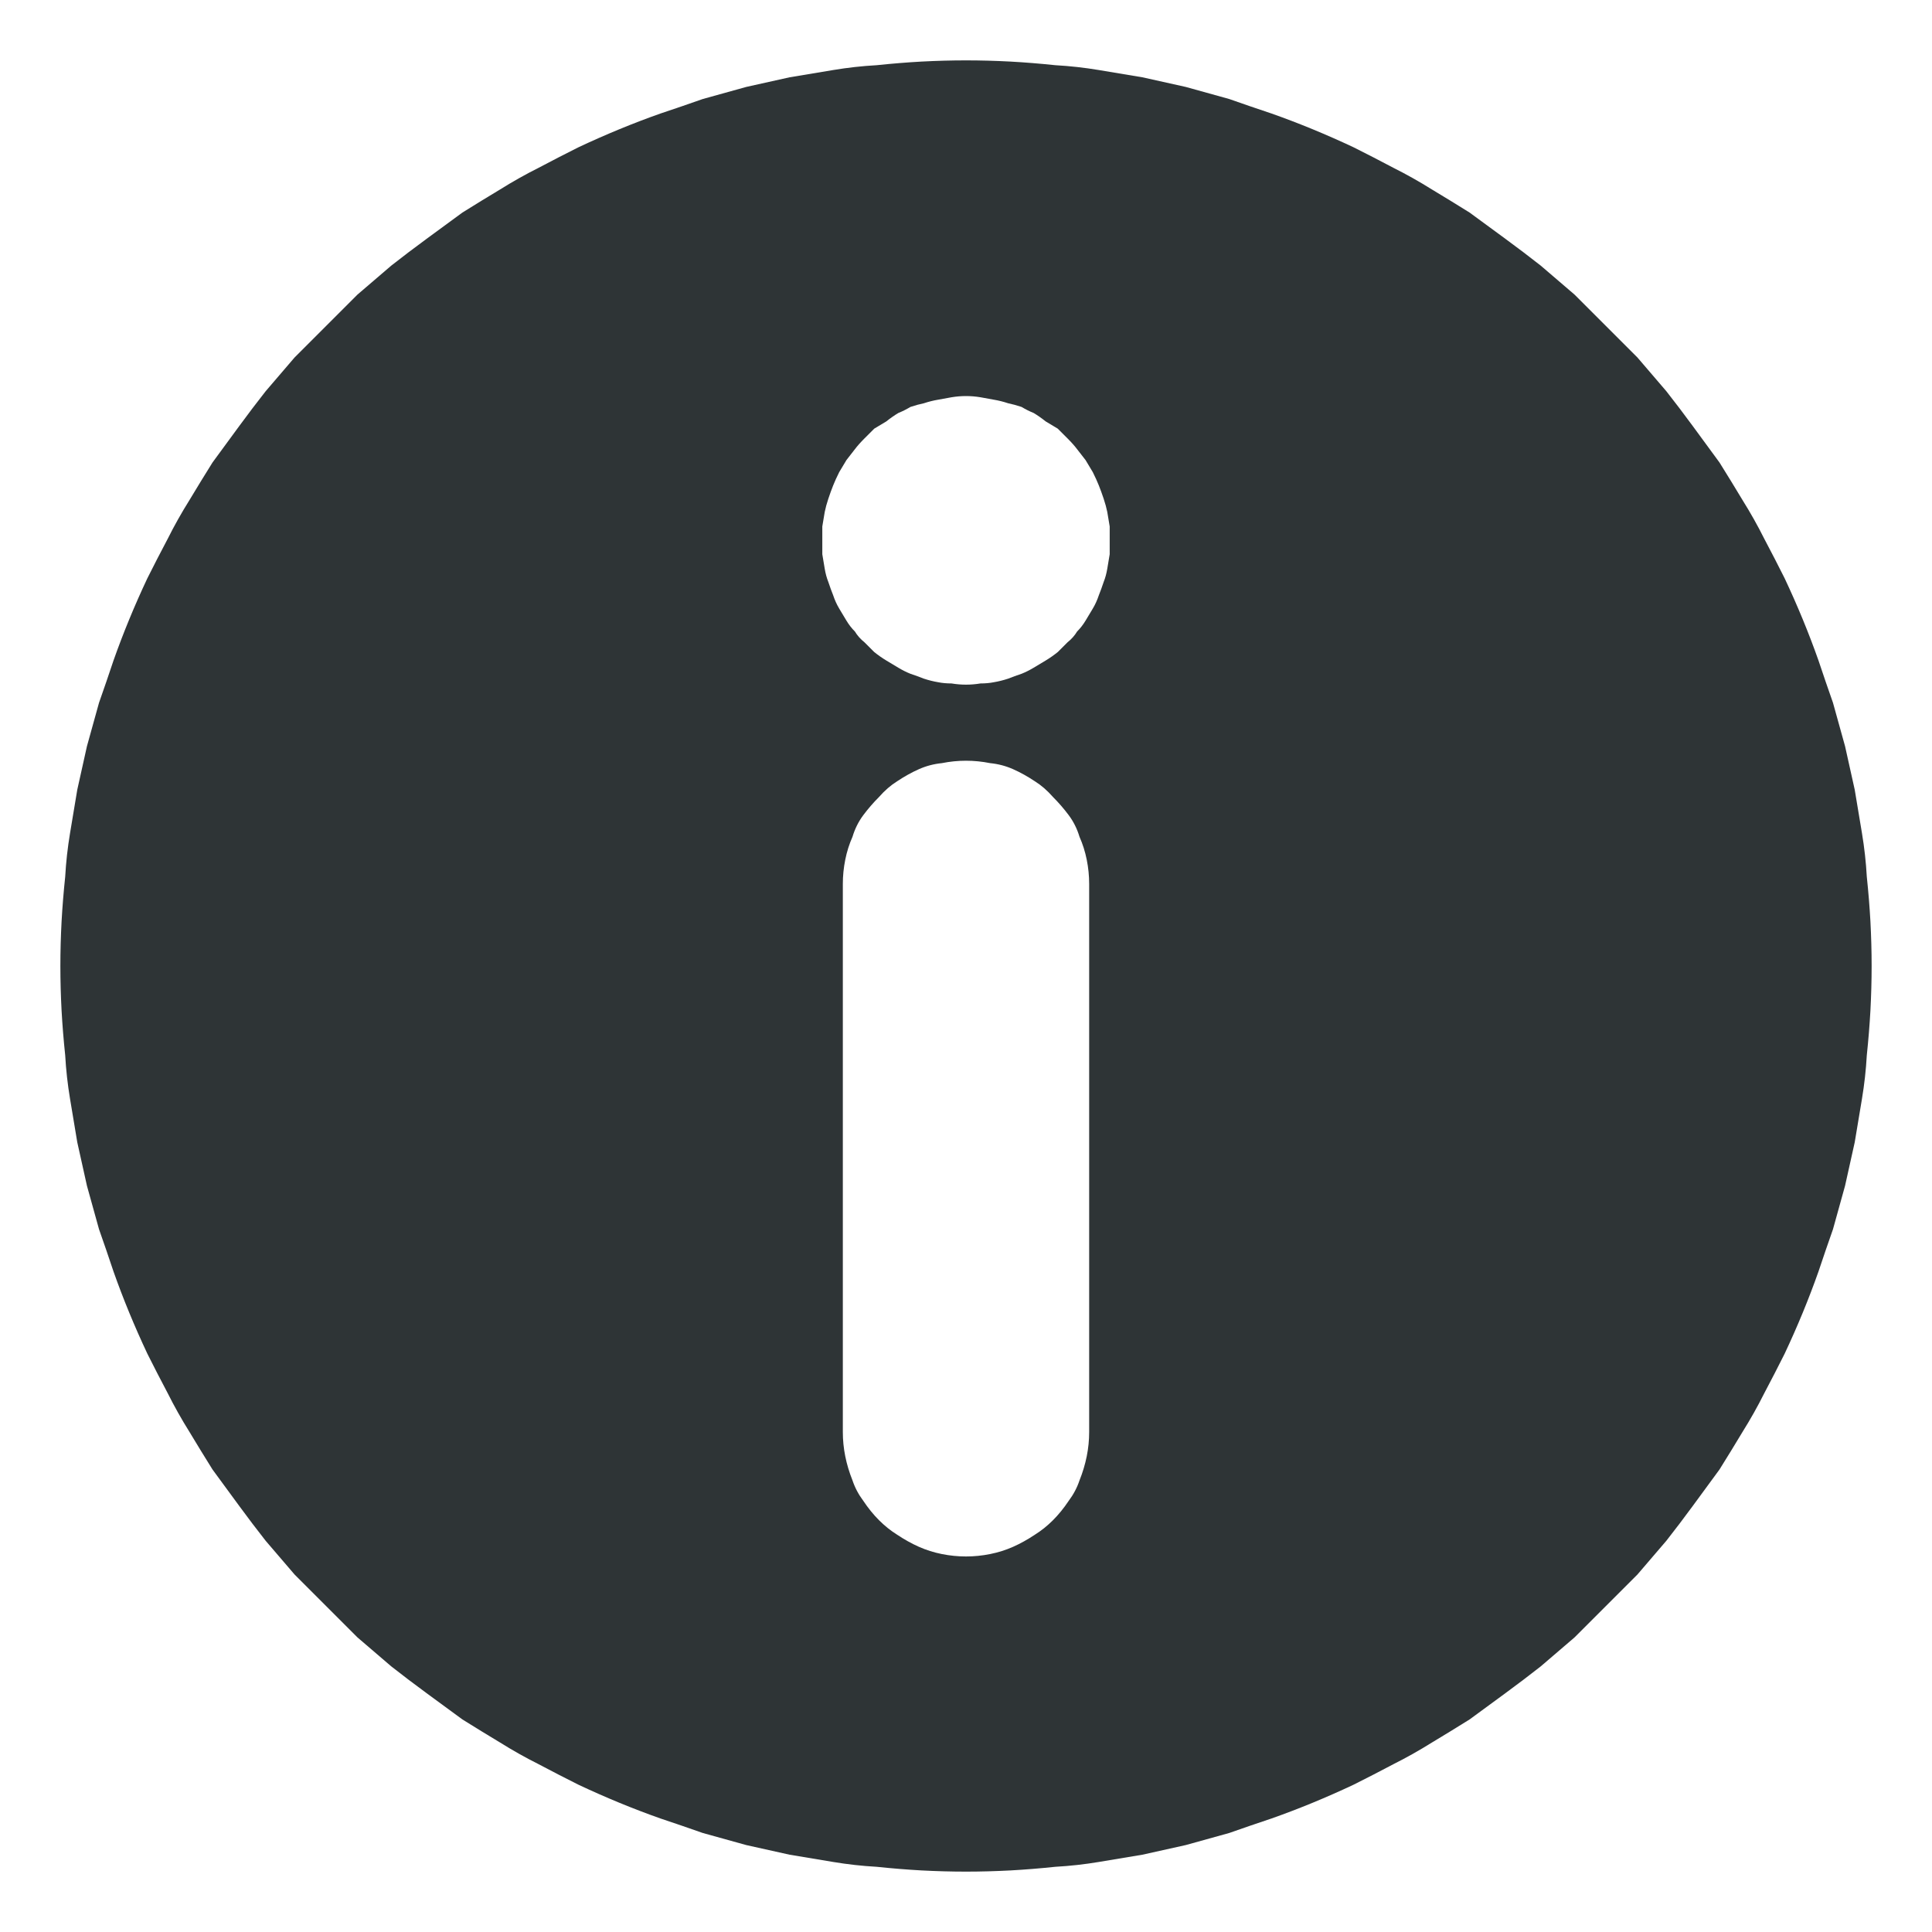
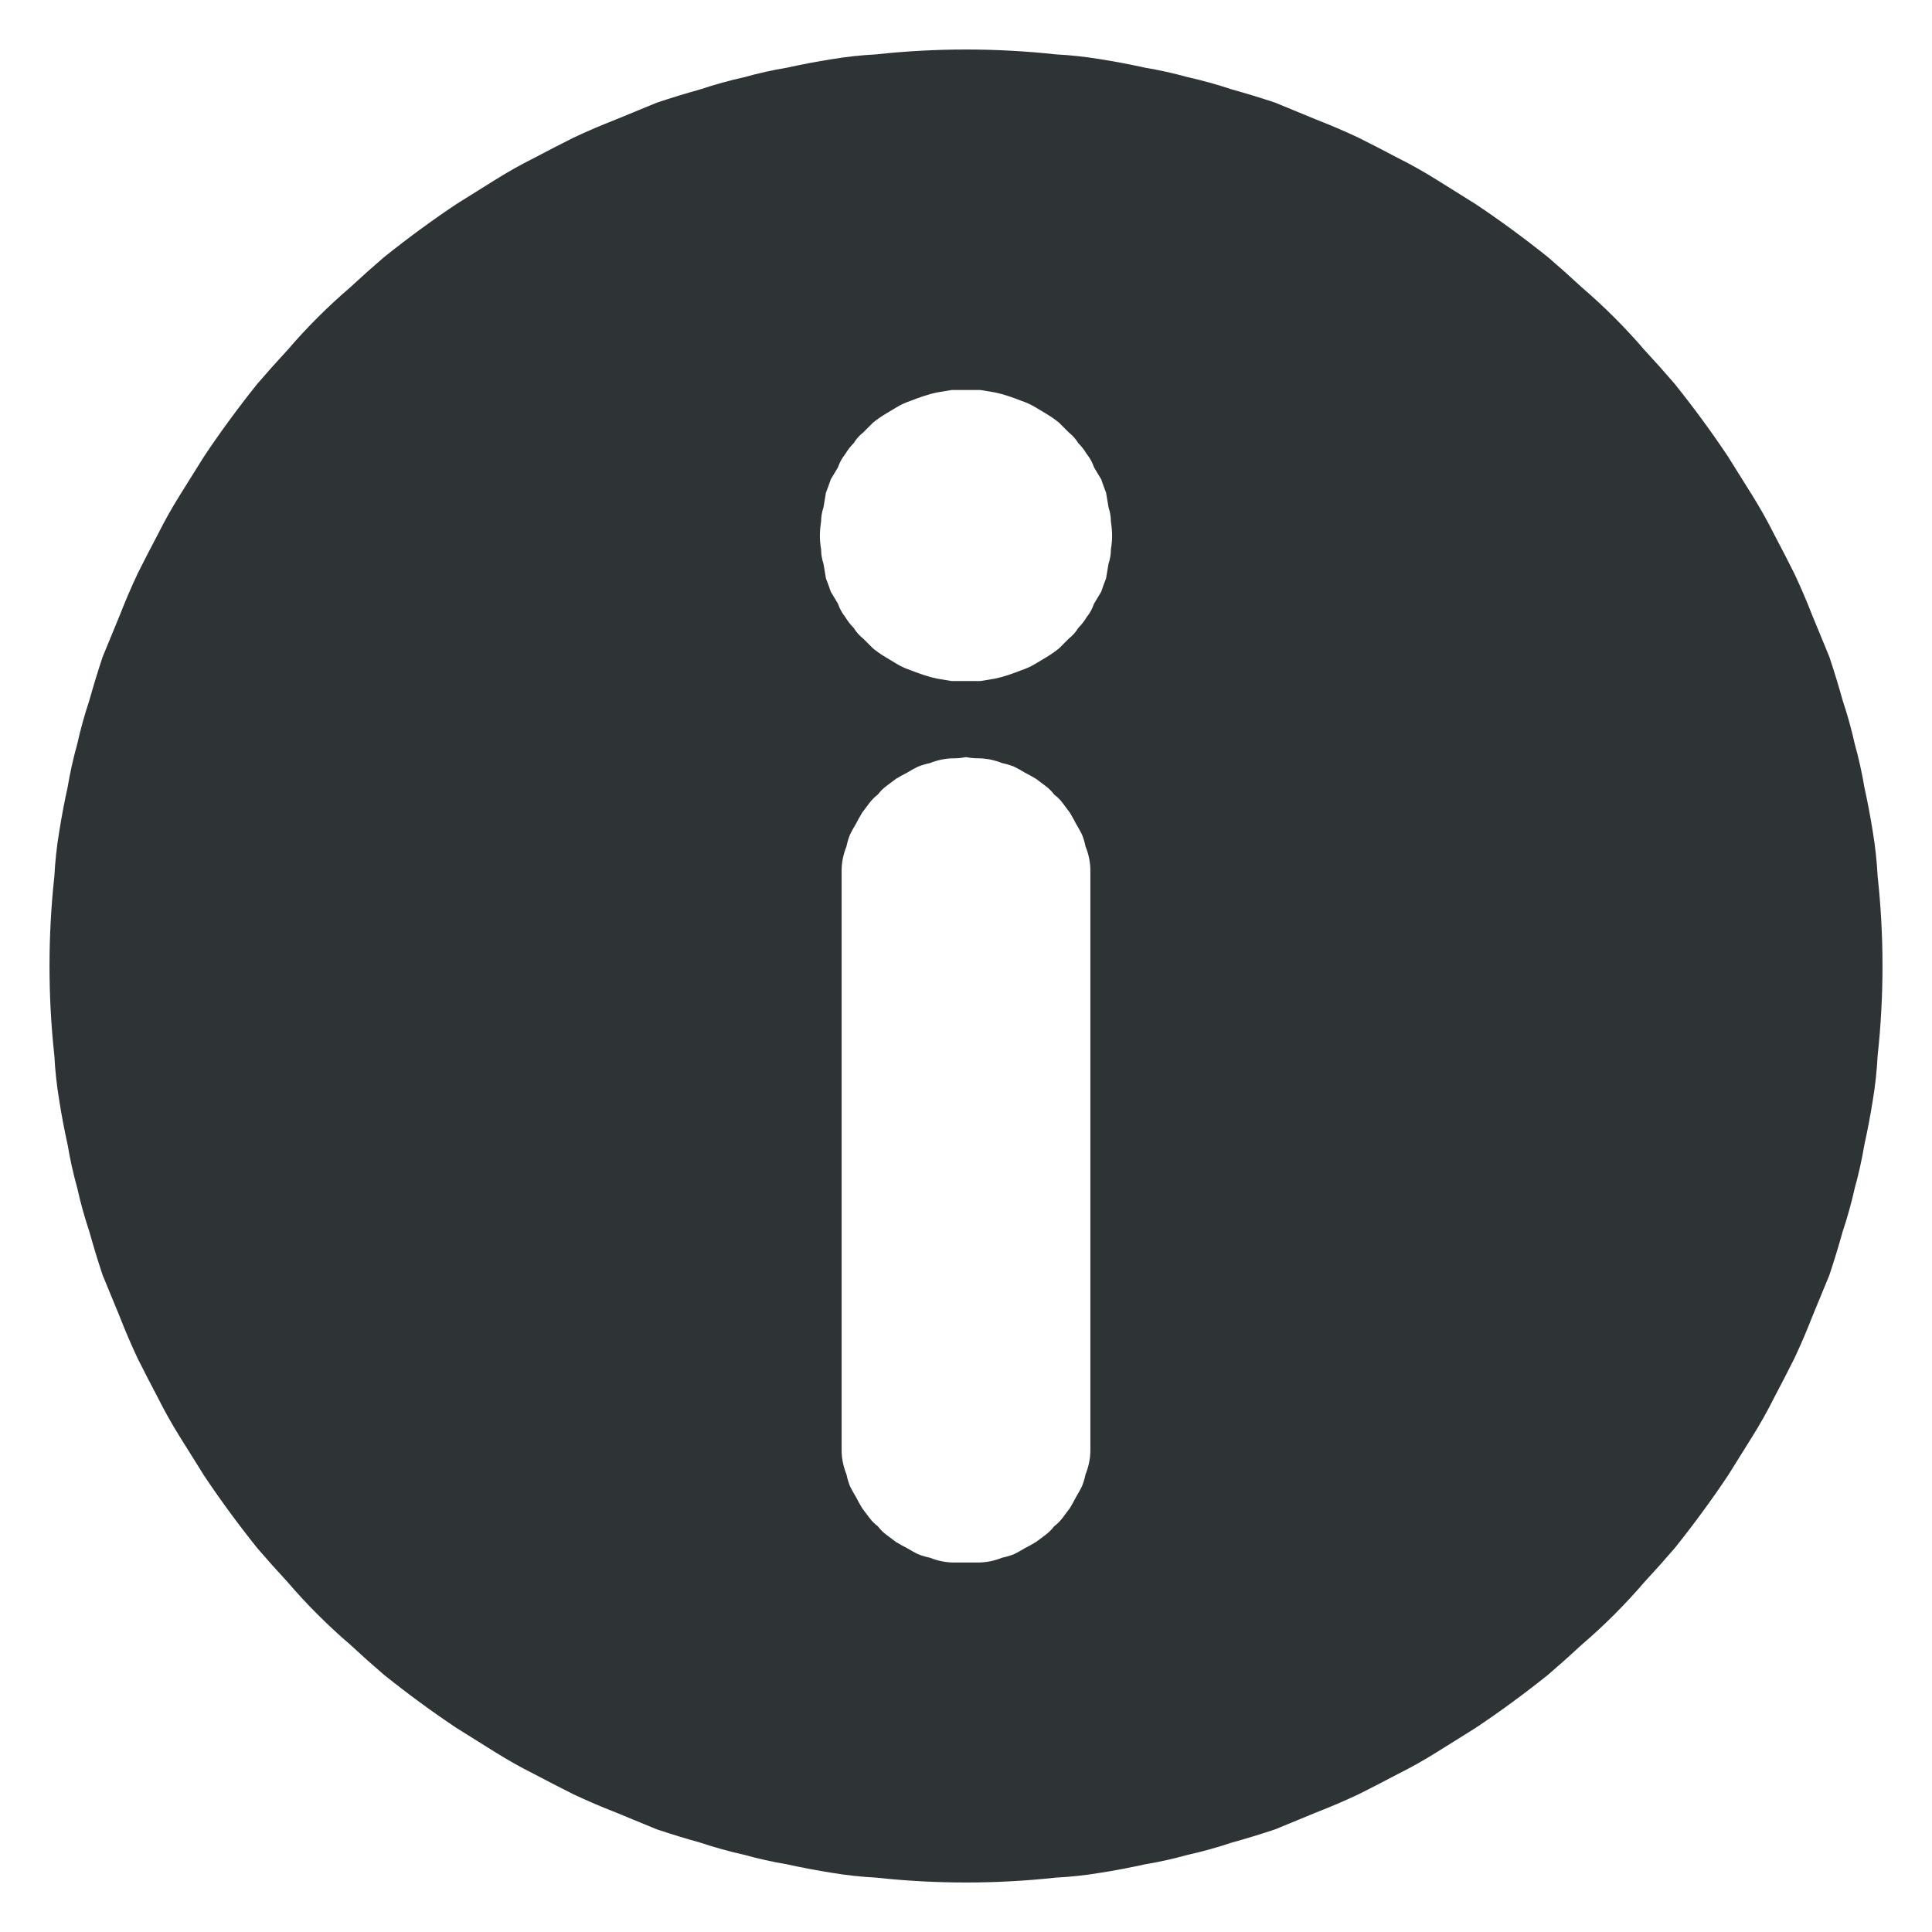
<svg xmlns="http://www.w3.org/2000/svg" width="16" height="16" viewBox="0 0 16 16" fill="#2e3436">
-   <path fill-rule="evenodd" d="M15.5 8Q15.5 8.18 15.49 8.37Q15.48 8.55 15.46 8.74Q15.45 8.92 15.42 9.1Q15.39 9.28 15.36 9.46Q15.32 9.64 15.28 9.82Q15.23 10 15.18 10.18Q15.12 10.35 15.06 10.53Q15 10.7 14.93 10.87Q14.86 11.04 14.78 11.21Q14.7 11.37 14.61 11.54Q14.53 11.7 14.43 11.86Q14.34 12.01 14.24 12.17Q14.13 12.32 14.02 12.47Q13.91 12.62 13.8 12.76Q13.68 12.9 13.56 13.04Q13.43 13.17 13.3 13.3Q13.17 13.43 13.04 13.56Q12.9 13.68 12.76 13.8Q12.62 13.91 12.47 14.02Q12.32 14.13 12.17 14.24Q12.01 14.34 11.86 14.43Q11.7 14.53 11.54 14.61Q11.37 14.7 11.21 14.78Q11.04 14.86 10.87 14.93Q10.7 15 10.53 15.06Q10.35 15.12 10.18 15.18Q10 15.23 9.82 15.28Q9.64 15.32 9.46 15.36Q9.28 15.39 9.1 15.42Q8.92 15.45 8.74 15.46Q8.55 15.48 8.37 15.49Q8.18 15.5 8 15.5Q7.82 15.5 7.63 15.49Q7.45 15.48 7.26 15.46Q7.08 15.45 6.9 15.42Q6.72 15.39 6.54 15.36Q6.36 15.32 6.18 15.28Q6 15.23 5.82 15.18Q5.65 15.12 5.47 15.06Q5.3 15 5.13 14.93Q4.96 14.86 4.79 14.78Q4.63 14.7 4.46 14.61Q4.3 14.53 4.14 14.43Q3.99 14.34 3.83 14.24Q3.68 14.13 3.53 14.02Q3.38 13.91 3.24 13.8Q3.1 13.68 2.96 13.56Q2.83 13.43 2.7 13.3Q2.57 13.17 2.44 13.04Q2.32 12.9 2.2 12.76Q2.09 12.62 1.98 12.47Q1.87 12.32 1.76 12.17Q1.66 12.01 1.57 11.86Q1.47 11.7 1.39 11.54Q1.3 11.37 1.22 11.21Q1.14 11.04 1.07 10.87Q1 10.7 0.94 10.53Q0.88 10.35 0.82 10.18Q0.77 10 0.72 9.82Q0.68 9.64 0.64 9.46Q0.61 9.28 0.58 9.1Q0.55 8.92 0.54 8.74Q0.52 8.55 0.51 8.37Q0.5 8.18 0.5 8Q0.5 7.82 0.51 7.63Q0.52 7.45 0.54 7.26Q0.55 7.08 0.58 6.9Q0.61 6.72 0.64 6.54Q0.68 6.36 0.72 6.18Q0.77 6 0.82 5.82Q0.88 5.65 0.94 5.47Q1 5.3 1.07 5.13Q1.14 4.96 1.22 4.79Q1.3 4.63 1.39 4.46Q1.47 4.3 1.57 4.14Q1.66 3.99 1.76 3.83Q1.87 3.68 1.98 3.53Q2.09 3.38 2.2 3.24Q2.32 3.1 2.44 2.96Q2.57 2.83 2.7 2.7Q2.83 2.57 2.96 2.44Q3.1 2.32 3.24 2.2Q3.38 2.09 3.53 1.98Q3.68 1.87 3.83 1.76Q3.99 1.66 4.14 1.57Q4.3 1.47 4.46 1.39Q4.63 1.3 4.79 1.22Q4.96 1.14 5.13 1.07Q5.3 1 5.47 0.94Q5.65 0.88 5.82 0.82Q6 0.77 6.18 0.72Q6.36 0.68 6.54 0.64Q6.72 0.61 6.9 0.58Q7.08 0.55 7.26 0.54Q7.45 0.52 7.63 0.51Q7.82 0.5 8 0.5Q8.18 0.5 8.37 0.51Q8.55 0.52 8.74 0.54Q8.92 0.55 9.1 0.58Q9.28 0.61 9.46 0.64Q9.64 0.68 9.82 0.72Q10 0.77 10.18 0.82Q10.35 0.88 10.53 0.94Q10.7 1 10.87 1.07Q11.04 1.14 11.21 1.22Q11.37 1.3 11.54 1.39Q11.7 1.47 11.86 1.57Q12.01 1.66 12.17 1.76Q12.32 1.87 12.47 1.98Q12.62 2.09 12.76 2.2Q12.9 2.32 13.04 2.44Q13.17 2.57 13.3 2.7Q13.43 2.83 13.56 2.96Q13.68 3.1 13.8 3.24Q13.91 3.38 14.02 3.53Q14.13 3.68 14.24 3.83Q14.34 3.99 14.43 4.14Q14.53 4.3 14.61 4.46Q14.7 4.63 14.78 4.79Q14.86 4.96 14.93 5.13Q15 5.3 15.06 5.47Q15.12 5.65 15.18 5.82Q15.23 6 15.28 6.18Q15.32 6.36 15.36 6.54Q15.39 6.72 15.42 6.9Q15.45 7.08 15.46 7.26Q15.48 7.45 15.49 7.63Q15.5 7.82 15.5 8ZM9.19 4.48Q9.19 4.54 9.19 4.59Q9.18 4.65 9.17 4.71Q9.16 4.77 9.14 4.82Q9.12 4.88 9.1 4.93Q9.08 4.99 9.05 5.04Q9.02 5.09 8.99 5.14Q8.96 5.19 8.92 5.23Q8.89 5.28 8.84 5.32Q8.8 5.36 8.76 5.4Q8.71 5.44 8.66 5.47Q8.61 5.5 8.56 5.53Q8.51 5.56 8.46 5.58Q8.4 5.6 8.35 5.62Q8.29 5.64 8.23 5.65Q8.18 5.66 8.12 5.66Q8.06 5.67 8 5.67Q7.94 5.67 7.88 5.66Q7.82 5.66 7.77 5.65Q7.71 5.64 7.65 5.62Q7.6 5.6 7.54 5.58Q7.49 5.56 7.44 5.53Q7.39 5.5 7.34 5.47Q7.29 5.44 7.24 5.4Q7.2 5.36 7.16 5.32Q7.11 5.28 7.08 5.23Q7.04 5.19 7.01 5.14Q6.98 5.09 6.95 5.04Q6.92 4.99 6.9 4.93Q6.88 4.88 6.86 4.82Q6.84 4.77 6.83 4.71Q6.82 4.65 6.81 4.59Q6.81 4.54 6.81 4.48Q6.81 4.42 6.81 4.36Q6.82 4.3 6.83 4.24Q6.84 4.19 6.86 4.13Q6.88 4.07 6.9 4.02Q6.92 3.97 6.95 3.91Q6.98 3.86 7.01 3.81Q7.04 3.77 7.08 3.72Q7.11 3.68 7.16 3.63Q7.2 3.59 7.24 3.55Q7.29 3.52 7.34 3.49Q7.39 3.45 7.44 3.42Q7.49 3.4 7.54 3.37Q7.6 3.35 7.65 3.34Q7.71 3.32 7.77 3.31Q7.82 3.3 7.88 3.29Q7.94 3.28 8 3.28Q8.06 3.28 8.12 3.29Q8.18 3.3 8.23 3.31Q8.29 3.32 8.35 3.34Q8.4 3.35 8.46 3.37Q8.51 3.4 8.56 3.42Q8.61 3.45 8.66 3.49Q8.71 3.52 8.76 3.55Q8.8 3.59 8.84 3.63Q8.89 3.68 8.92 3.72Q8.96 3.77 8.99 3.81Q9.02 3.86 9.05 3.91Q9.08 3.97 9.1 4.02Q9.12 4.07 9.14 4.13Q9.16 4.19 9.17 4.24Q9.18 4.3 9.19 4.36Q9.19 4.42 9.19 4.48ZM9.02 11.86L9.02 7.32Q9.02 7.22 9 7.12Q8.98 7.02 8.94 6.93Q8.91 6.83 8.85 6.75Q8.79 6.67 8.72 6.6Q8.65 6.52 8.57 6.47Q8.48 6.41 8.39 6.37Q8.3 6.33 8.2 6.32Q8.1 6.3 8 6.3Q7.9 6.3 7.8 6.32Q7.7 6.33 7.61 6.37Q7.52 6.41 7.43 6.47Q7.35 6.52 7.28 6.6Q7.21 6.67 7.15 6.75Q7.09 6.83 7.06 6.93Q7.02 7.02 7 7.12Q6.98 7.22 6.98 7.32L6.98 11.86Q6.98 11.96 7 12.06Q7.02 12.16 7.06 12.26Q7.09 12.35 7.15 12.43Q7.21 12.52 7.28 12.59Q7.35 12.66 7.43 12.71Q7.52 12.77 7.61 12.81Q7.7 12.85 7.8 12.87Q7.9 12.89 8 12.89Q8.1 12.89 8.2 12.87Q8.3 12.85 8.39 12.81Q8.48 12.77 8.57 12.71Q8.65 12.66 8.72 12.59Q8.79 12.52 8.85 12.43Q8.91 12.35 8.94 12.26Q8.98 12.16 9 12.06Q9.02 11.96 9.02 11.86Z" />
+   <path fill-rule="evenodd" d="M15.59 8Q15.59 8.19 15.58 8.37Q15.57 8.56 15.55 8.74Q15.54 8.93 15.51 9.11Q15.48 9.3 15.44 9.48Q15.41 9.66 15.36 9.84Q15.32 10.02 15.26 10.2Q15.21 10.38 15.15 10.56Q15.08 10.73 15.01 10.9Q14.94 11.08 14.86 11.25Q14.78 11.41 14.69 11.58Q14.61 11.74 14.51 11.9Q14.41 12.06 14.31 12.22Q14.21 12.37 14.1 12.52Q13.99 12.67 13.87 12.82Q13.75 12.96 13.62 13.1Q13.5 13.24 13.37 13.37Q13.24 13.5 13.1 13.62Q12.96 13.75 12.82 13.87Q12.67 13.99 12.52 14.1Q12.37 14.21 12.22 14.31Q12.06 14.41 11.9 14.51Q11.74 14.61 11.58 14.69Q11.41 14.78 11.25 14.86Q11.08 14.94 10.9 15.01Q10.73 15.08 10.56 15.15Q10.38 15.21 10.2 15.26Q10.02 15.32 9.84 15.36Q9.66 15.41 9.48 15.44Q9.3 15.48 9.11 15.51Q8.93 15.54 8.74 15.55Q8.56 15.57 8.37 15.58Q8.19 15.59 8 15.59Q7.81 15.59 7.63 15.58Q7.44 15.57 7.26 15.55Q7.07 15.54 6.89 15.51Q6.7 15.48 6.52 15.44Q6.34 15.41 6.16 15.36Q5.98 15.32 5.8 15.26Q5.62 15.21 5.44 15.15Q5.27 15.08 5.1 15.01Q4.92 14.94 4.75 14.86Q4.59 14.78 4.42 14.69Q4.26 14.61 4.1 14.51Q3.94 14.41 3.78 14.31Q3.63 14.21 3.48 14.1Q3.33 13.99 3.18 13.87Q3.04 13.75 2.9 13.62Q2.76 13.5 2.63 13.37Q2.5 13.24 2.38 13.1Q2.25 12.96 2.13 12.82Q2.01 12.67 1.9 12.52Q1.79 12.37 1.69 12.22Q1.59 12.06 1.49 11.9Q1.39 11.74 1.31 11.58Q1.22 11.41 1.14 11.25Q1.06 11.08 0.99 10.9Q0.92 10.73 0.85 10.56Q0.79 10.38 0.74 10.2Q0.68 10.02 0.64 9.84Q0.59 9.66 0.56 9.48Q0.52 9.3 0.49 9.11Q0.46 8.93 0.45 8.74Q0.43 8.56 0.42 8.37Q0.41 8.19 0.41 8Q0.41 7.81 0.42 7.63Q0.43 7.44 0.45 7.26Q0.46 7.07 0.49 6.89Q0.52 6.7 0.56 6.52Q0.59 6.34 0.64 6.16Q0.68 5.98 0.74 5.8Q0.79 5.62 0.85 5.44Q0.92 5.27 0.99 5.1Q1.06 4.92 1.14 4.75Q1.22 4.59 1.31 4.42Q1.39 4.26 1.49 4.1Q1.59 3.94 1.69 3.78Q1.79 3.63 1.9 3.48Q2.01 3.33 2.13 3.18Q2.25 3.04 2.38 2.9Q2.5 2.76 2.63 2.63Q2.76 2.5 2.9 2.38Q3.04 2.25 3.18 2.13Q3.33 2.01 3.48 1.9Q3.63 1.79 3.78 1.69Q3.94 1.59 4.1 1.49Q4.26 1.39 4.42 1.31Q4.59 1.22 4.75 1.14Q4.92 1.06 5.1 0.99Q5.27 0.92 5.44 0.85Q5.62 0.79 5.8 0.74Q5.98 0.68 6.16 0.64Q6.34 0.59 6.52 0.56Q6.7 0.52 6.89 0.49Q7.07 0.46 7.26 0.45Q7.44 0.43 7.63 0.42Q7.81 0.41 8 0.41Q8.19 0.41 8.37 0.42Q8.56 0.43 8.74 0.45Q8.93 0.46 9.11 0.49Q9.3 0.52 9.48 0.56Q9.66 0.59 9.84 0.64Q10.02 0.68 10.2 0.74Q10.38 0.79 10.56 0.85Q10.73 0.92 10.9 0.99Q11.08 1.06 11.25 1.14Q11.41 1.22 11.58 1.31Q11.74 1.39 11.9 1.49Q12.06 1.59 12.22 1.69Q12.37 1.79 12.52 1.9Q12.67 2.01 12.82 2.13Q12.96 2.25 13.1 2.38Q13.24 2.5 13.37 2.63Q13.5 2.76 13.62 2.9Q13.75 3.04 13.87 3.18Q13.99 3.33 14.1 3.48Q14.21 3.63 14.31 3.78Q14.41 3.94 14.51 4.1Q14.61 4.26 14.69 4.42Q14.78 4.59 14.86 4.75Q14.94 4.92 15.01 5.1Q15.08 5.27 15.15 5.44Q15.21 5.62 15.26 5.8Q15.32 5.98 15.36 6.16Q15.41 6.34 15.44 6.52Q15.48 6.7 15.51 6.89Q15.54 7.07 15.55 7.26Q15.57 7.44 15.58 7.63Q15.59 7.81 15.59 8ZM9.21 4.44Q9.21 4.49 9.2 4.55Q9.2 4.61 9.18 4.67Q9.17 4.73 9.16 4.79Q9.14 4.84 9.12 4.9Q9.09 4.95 9.06 5Q9.04 5.06 9 5.11Q8.97 5.16 8.93 5.2Q8.9 5.25 8.85 5.29Q8.81 5.33 8.77 5.37Q8.72 5.41 8.67 5.44Q8.62 5.47 8.57 5.5Q8.52 5.53 8.46 5.55Q8.41 5.57 8.35 5.59Q8.29 5.61 8.24 5.62Q8.18 5.63 8.12 5.64Q8.06 5.64 8 5.64Q7.94 5.64 7.88 5.64Q7.82 5.63 7.76 5.62Q7.71 5.61 7.65 5.59Q7.59 5.57 7.54 5.55Q7.48 5.53 7.43 5.5Q7.38 5.47 7.33 5.44Q7.28 5.41 7.23 5.37Q7.19 5.33 7.15 5.29Q7.1 5.25 7.07 5.2Q7.03 5.16 7 5.11Q6.96 5.06 6.94 5Q6.91 4.95 6.88 4.9Q6.86 4.84 6.84 4.79Q6.83 4.73 6.82 4.67Q6.8 4.61 6.8 4.55Q6.79 4.49 6.79 4.44Q6.79 4.38 6.8 4.32Q6.8 4.26 6.82 4.2Q6.83 4.14 6.84 4.08Q6.86 4.03 6.88 3.97Q6.91 3.92 6.94 3.87Q6.96 3.81 7 3.76Q7.03 3.71 7.07 3.67Q7.1 3.62 7.15 3.58Q7.19 3.54 7.23 3.5Q7.28 3.46 7.33 3.43Q7.38 3.4 7.43 3.37Q7.48 3.34 7.54 3.32Q7.59 3.3 7.65 3.28Q7.71 3.26 7.76 3.25Q7.82 3.24 7.88 3.23Q7.94 3.23 8 3.23Q8.06 3.23 8.12 3.23Q8.18 3.24 8.24 3.25Q8.29 3.26 8.35 3.28Q8.41 3.3 8.46 3.32Q8.52 3.34 8.57 3.37Q8.62 3.4 8.67 3.43Q8.72 3.46 8.77 3.5Q8.81 3.54 8.85 3.58Q8.9 3.62 8.93 3.67Q8.97 3.71 9 3.76Q9.04 3.81 9.06 3.87Q9.09 3.92 9.12 3.97Q9.14 4.03 9.16 4.08Q9.17 4.14 9.18 4.2Q9.2 4.26 9.2 4.32Q9.21 4.38 9.21 4.44ZM9.03 11.91L9.03 7.31Q9.03 7.26 9.03 7.21Q9.03 7.16 9.02 7.11Q9.01 7.06 8.99 7.01Q8.98 6.96 8.96 6.91Q8.94 6.87 8.91 6.82Q8.89 6.78 8.86 6.73Q8.83 6.69 8.8 6.65Q8.77 6.61 8.73 6.58Q8.7 6.54 8.66 6.51Q8.62 6.48 8.58 6.45Q8.53 6.42 8.49 6.4Q8.44 6.37 8.4 6.35Q8.35 6.33 8.3 6.32Q8.25 6.3 8.2 6.29Q8.15 6.28 8.1 6.28Q8.05 6.28 8 6.27Q7.95 6.28 7.9 6.28Q7.85 6.28 7.8 6.29Q7.75 6.3 7.7 6.32Q7.65 6.33 7.6 6.35Q7.56 6.37 7.51 6.4Q7.47 6.42 7.42 6.45Q7.38 6.48 7.34 6.51Q7.3 6.54 7.27 6.58Q7.23 6.61 7.2 6.65Q7.17 6.69 7.14 6.73Q7.11 6.78 7.09 6.82Q7.06 6.87 7.04 6.91Q7.02 6.96 7.01 7.01Q6.99 7.06 6.98 7.11Q6.97 7.16 6.97 7.21Q6.97 7.26 6.97 7.31L6.97 11.91Q6.97 11.96 6.97 12.01Q6.97 12.06 6.98 12.11Q6.99 12.16 7.01 12.21Q7.02 12.26 7.04 12.31Q7.06 12.35 7.09 12.4Q7.11 12.44 7.14 12.49Q7.17 12.53 7.2 12.57Q7.23 12.61 7.27 12.64Q7.3 12.68 7.34 12.71Q7.38 12.74 7.42 12.77Q7.47 12.8 7.51 12.82Q7.56 12.85 7.6 12.87Q7.65 12.89 7.7 12.9Q7.75 12.92 7.8 12.93Q7.85 12.94 7.9 12.94Q7.95 12.94 8 12.94Q8.05 12.94 8.1 12.94Q8.15 12.94 8.2 12.93Q8.25 12.92 8.3 12.9Q8.35 12.89 8.4 12.87Q8.44 12.85 8.49 12.82Q8.53 12.8 8.58 12.77Q8.62 12.74 8.66 12.71Q8.7 12.68 8.73 12.64Q8.77 12.61 8.8 12.57Q8.83 12.53 8.86 12.49Q8.89 12.44 8.91 12.4Q8.94 12.35 8.96 12.31Q8.98 12.26 8.99 12.21Q9.01 12.16 9.02 12.11Q9.03 12.06 9.03 12.01Q9.03 11.96 9.03 11.91Z" />
</svg>
